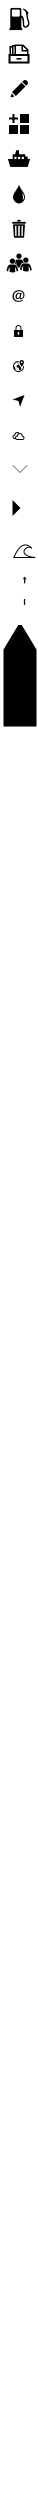
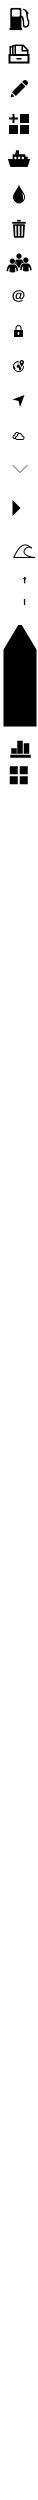
<svg xmlns="http://www.w3.org/2000/svg" xmlns:xlink="http://www.w3.org/1999/xlink" version="1.1" width="76" height="5000">
  <defs>
    <symbol id="fuel">
      <path d="M 42.75,19L 42.75,31.498C 44.583,31.378 48.918,32.788 48.292,49.083C 49.083,53.833 54.625,53.833 55.812,47.5C 57,42.75 53.833,42.75 52.25,28.5C 52.25,26.917 52.25,22.167 45.917,19L 45.917,17.417C 52.25,17.417 57,25.333 57,26.917C 57,28.5 55.417,28.5 55.417,28.5C 55.417,28.5 55.812,38 57.396,39.583C 58.979,41.167 58.583,45.917 58.583,49.083C 58.583,52.25 53.833,55.417 52.25,55.417C 50.667,55.417 45.917,55.417 45.917,50.667C 45.917,46.34 45.26,36.76 42.75,35.085L 42.75,55.417C 43.624,55.417 44.333,56.126 44.333,57L 44.333,60.167L 19,60.167L 19,57C 19,56.126 19.709,55.417 20.583,55.417L 20.583,19C 20.583,17.251 22.001,15.833 23.75,15.833L 39.583,15.833C 41.332,15.833 42.75,17.251 42.75,19 Z M 25.729,33.25L 37.604,33.25C 38.479,33.25 39.583,32.145 39.583,31.271L 39.583,20.979C 39.583,20.105 38.479,19 37.604,19L 25.729,19C 24.855,19 23.75,20.105 23.75,20.979L 23.75,31.271C 23.75,32.145 24.855,33.25 25.729,33.25 Z " />
    </symbol>
    <symbol id="files">
      <path d="M 19,38L 19,22L 24,22L 24,20L 29,20L 29,19L 46.75,19L 57,29.25L 57,38L 59,38L 59,57L 58.583,57L 17.417,57L 17,57L 17,38L 19,38 Z M 24,38L 24,25L 22,25L 22,38L 24,38 Z M 27,23L 27,38L 29,38L 29,23L 27,23 Z M 43,46L 43,49L 33,49L 33,46L 43,46 Z M 54,38L 54,33L 43,33L 43,22L 32,22L 32,38L 54,38 Z M 46,22.75L 46,30L 53.25,30L 46,22.75 Z M 21,42L 21,53L 55,53L 55,42L 21,42 Z " />
    </symbol>
    <symbol id="pencil">
      <path d="M 53.293,21.293L 54.707,22.707C 56.465,24.465 56.465,27.314 54.707,29.071L 52.232,31.546L 44.454,23.768L 46.929,21.293C 48.686,19.535 51.535,19.535 53.293,21.293 Z M 31.726,52.052L 23.948,44.274L 43.04,25.182L 50.818,32.96L 31.726,52.052 Z M 23.241,47.102L 28.898,52.759L 21.046,54.954L 23.241,47.102 Z " />
    </symbol>
    <symbol id="tiles-plus">
      <path d="M 18,40L 36,40L 36,58L 18,58L 18,40 Z M 40,58L 40,40L 58,40L 58,58L 40,58 Z M 40,36L 40,18L 58,18L 58,36L 40,36 Z M 29,36L 25,36L 25,29L 18,29L 18,25L 25,25L 25,18L 29,18L 29,25L 36,25L 36,29L 29,29L 29,36 Z " />
    </symbol>
    <symbol id="ship">
      <path d="M 47.951,35.922C 47.951,34.284 47.191,33.465 45.67,33.465C 44.135,33.465 43.367,34.284 43.367,35.922C 43.367,37.593 44.135,38.428 45.67,38.428C 47.191,38.428 47.951,37.593 47.951,35.922 Z M 20.583,53.833L 15.833,38L 25.333,38L 25.333,28.5L 30.083,28.5L 32.458,20.583L 38,20.583L 38,28.5L 50.667,28.5L 50.667,33.25L 55.417,33.25L 55.417,38L 60.167,38L 55.417,53.833L 20.583,53.833 Z M 40.489,35.922C 40.489,34.284 39.728,33.465 38.207,33.465C 36.658,33.465 35.883,34.284 35.883,35.922C 35.883,37.593 36.658,38.428 38.207,38.428C 39.728,38.428 40.489,37.593 40.489,35.922 Z M 33.16,35.922C 33.16,34.284 32.385,33.465 30.836,33.465C 29.287,33.465 28.512,34.284 28.512,35.922C 28.512,37.593 29.287,38.428 30.836,38.428C 32.385,38.428 33.16,37.593 33.16,35.922 Z " />
    </symbol>
    <symbol id="water">
      <path d="M 38,19C 40,28 50,36 50,44C 50,52 43,57 38,57C 33,57 26,52 26,44C 26,36 36,28 38,19 Z M 44,35C 44,35 47,40 45.5,50.75C 52,43 44,35 44,35 Z " />
    </symbol>
    <symbol id="trash">
      <path d="M 25.333,23.75L 50.667,23.75C 51.541,23.75 51.854,27.312 51.854,27.312L 24.146,27.312C 24.146,27.312 24.459,23.75 25.333,23.75 Z M 35.625,19.792L 40.375,19.792C 40.812,19.792 41.958,20.938 41.958,21.375C 41.958,21.812 40.812,22.958 40.375,22.958L 35.625,22.958C 35.188,22.958 34.042,21.812 34.042,21.375C 34.042,20.938 35.188,19.792 35.625,19.792 Z M 27.708,28.5L 48.292,28.5C 49.166,28.5 49.875,29.209 49.875,30.083L 48.292,53.833C 48.292,54.708 47.583,55.417 46.708,55.417L 29.292,55.417C 28.417,55.417 27.708,54.708 27.708,53.833L 26.125,30.083C 26.125,29.209 26.834,28.5 27.708,28.5 Z M 30.083,31.667L 30.479,52.25L 33.25,52.25L 32.854,31.667L 30.083,31.667 Z M 36.417,31.667L 36.417,52.25L 39.583,52.25L 39.583,31.667L 36.417,31.667 Z M 43.146,31.667L 42.75,52.25L 45.521,52.25L 45.917,31.667L 43.146,31.667 Z " />
    </symbol>
    <symbol id="people">
      <path d="M 38,17C 40.946,17 43.333,19.388 43.333,22.333C 43.333,25.279 40.946,27.667 38,27.667C 35.054,27.667 32.667,25.279 32.667,22.333C 32.667,19.388 35.054,17 38,17 Z M 32.667,34.383C 31.956,34.739 30.783,37.833 31.426,38.25L 27.964,37.613C 30.319,36.76 30.791,35.334 30.982,32.733L 30.801,31.116C 31.574,30.473 32.718,29.05 33.733,29.05L 42.267,29.05C 43.304,29.05 44.215,29.491 45,30.159L 45.5,32C 45.5,34.174 47.156,34.827 48.886,35.88L 46.467,35.829C 45.838,35.807 45.255,35.948 44.719,36.206C 44.264,35.425 43.703,34.568 43.333,34.383L 43.453,37.084C 41.196,39.157 40.067,43.068 40.067,43.068L 39.676,45.005L 38.533,45.05C 37.766,45.05 37.013,44.99 36.278,44.874C 35.693,43.321 34.418,40.516 32.453,39.208L 32.667,34.383 Z M 24.733,26.95C 27.679,26.95 30.067,29.338 30.067,32.283C 30.067,35.229 27.679,37.617 24.733,37.617C 21.788,37.617 19.4,35.229 19.4,32.283C 19.4,29.338 21.788,26.95 24.733,26.95 Z M 19.4,44.333C 18.689,44.689 17.267,47.533 17.267,47.533C 17.267,47.533 16.556,48.6 16.2,52.867L 13,51.8L 14.067,46.467C 14.067,46.467 16.2,39 20.467,39L 29,39C 33.267,39 35.4,46.467 35.4,46.467L 36.467,51.8L 33.267,52.867C 32.911,48.6 32.2,47.533 32.2,47.533C 32.2,47.533 30.778,44.689 30.067,44.333L 30.498,54.02C 28.876,54.653 27.112,55 25.267,55C 23.017,55 20.888,54.484 18.992,53.565L 19.4,44.333 Z M 51.733,24.931C 54.679,25.036 57.067,27.509 57.067,30.454C 57.067,33.4 54.679,35.703 51.733,35.598C 48.788,35.493 46.4,33.02 46.4,30.075C 46.4,27.129 48.788,24.826 51.733,24.931 Z M 46.4,42.124C 45.689,42.455 44.267,45.248 44.267,45.248C 44.267,45.248 43.556,46.29 43.2,50.544L 40,49.363L 41.067,44.068C 41.067,44.068 43.2,36.677 47.467,36.829L 56,37.133C 60.267,37.285 62.4,44.827 62.4,44.827L 63.467,50.199L 60.267,51.151C 59.911,46.872 59.2,45.78 59.2,45.78C 59.2,45.78 57.778,42.885 57.067,42.504L 57.498,52.207C 55.876,52.781 54.112,53.066 52.267,53C 50.017,52.92 47.888,52.328 45.992,51.341L 46.4,42.124 Z " />
    </symbol>
    <symbol id="email">
      <path d="M12.042 23.648c-7.813 0-12.042-4.876-12.042-11.171 0-6.727 4.762-12.125 13.276-12.125 6.214 0 10.724 4.038 10.724 9.601 0 8.712-10.33 11.012-9.812 6.042-.71 1.108-1.854 2.354-4.053 2.354-2.516 0-4.08-1.842-4.08-4.807 0-4.444 2.921-8.199 6.379-8.199 1.659 0 2.8.876 3.277 2.221l.464-1.632h2.338c-.244.832-2.321 8.527-2.321 8.527-.648 2.666 1.35 2.713 3.122 1.297 3.329-2.58 3.501-9.327-.998-12.141-4.821-2.891-15.795-1.102-15.795 8.693 0 5.611 3.95 9.381 9.829 9.381 3.436 0 5.542-.93 7.295-1.948l1.177 1.698c-1.711.966-4.461 2.209-8.78 2.209zm-2.344-14.305c-.715 1.34-1.177 3.076-1.177 4.424 0 3.61 3.522 3.633 5.252.239.712-1.394 1.171-3.171 1.171-4.529 0-2.917-3.495-3.434-5.246-.134z" />
    </symbol>
    <symbol id="lock">
      <path d="M18 10v-4c0-3.313-2.687-6-6-6s-6 2.687-6 6v4h-3v14h18v-14h-3zm-5 7.723v2.277h-2v-2.277c-.595-.347-1-.984-1-1.723 0-1.104.896-2 2-2s2 .896 2 2c0 .738-.404 1.376-1 1.723zm-5-7.723v-4c0-2.206 1.794-4 4-4 2.205 0 4 1.794 4 4v4h-8z" />
    </symbol>
    <symbol id="position">
      <path d="M11.239 7.237c-.004-.009-.288-.017-.24-.078l.137-.085c.013-.077.072-.162-.007-.304l.047-.125-.1.029s.141-.606.33-.332l-.08.093c.122.122.155.426.195.623.115.06.294.071.088.175.106-.018-.561.286-.648.161-.065-.076.288-.127.278-.157zm-.715-.159c-.077.078.003.128.082.094.114-.05.269-.048.284-.202l.073-.091-.101-.135c-.06-.012-.1.064-.137.095l-.066.017-.062.08.007.044-.08.098zm7 9.167l-.733-1.206-.724-1.186c-.73-1.194-1.388-2.276-1.961-3.296l-.07.067c-.376.156-.942-.509-1.339-.531.192.03.018-.49.018-.524-.153-.189-1.123.021-1.378.055-.479.063-.979.057-1.346.355-.258.21-.262.551-.524.716-.17.106-.356.072-.502.209-.258.245-.553.607-.697.929-.062.135.077.458.043.632-.336 1.063.085 2.538 1.375 2.701.312.039.638.209.955.114.252-.076.474-.248.745-.268.377-.025.22.529.737.379.251-.074.365.172.365.359-.084.391-.268.609.088.883.242.188.442.456.486.78.026.182.196.494-.015.602-.149.075-.259.507-.257.649.031.165.365.481.466.621.146.2.039.436.158.663.122.232.237.41.323.645.111.324.958-.007 1.156-.006.673.004 1.014-.944 1.487-1.235.267-.165.192-.616.51-.848.296-.215.608-.344.636-.741.021-.344-.259-1.062-.104-1.353l.102-.165zm-7.301-7.76c.041.172-.119.645-.154.795-.031.138.442.226.415.295.004-.008.642-.22.705-.275l.144-.323c.121-.081.248-.146.384-.196l.164-.285c.056-.021.71-.123.756-.101.165.075.469.389.583.531l.041.032c-.326-.67-.59-1.314-.796-1.942l-.083.036c-.222 0-.528.251-.663.405-.095.104-.669.337-.732.33.33.035.314.276.288.482-.068.476-1.096.035-1.052.216zm10.904 5.049c-.277 4.807-4.253 8.623-9.13 8.623-2.603 0-4.951-1.086-6.618-2.83-.198-.208-.346-.7-.02-.9l.331-.085c.259-.22-.242-1.111-.044-1.254.617-.441.324-.982-.055-1.429-.161-.19-1.043-1.1-1.143-.937.074-.249-.16-.85-.302-1.087-.239-.398-.553-.643-.679-1.081-.05-.174-.05-.704-.153-.826-.041-.05-.358-.185-.347-.257.305-1.82 1.147-3.458 2.364-4.751l.821-.33c.515-.773.545-.173 1.008-.375.154 0 .331-.634.496-.734.289-.185.068-.185.015-.27-.112-.184 2.411-1.103 2.453-.938.034.14-1.249.809-1.108.788-.326.043-.388.627-.328.625.163-.005 1.182-.774 1.657-.61.466.161 1.301-.37 1.627-.64l.04-.038c.029-.761.195-1.494.481-2.172l-.493-.026c-6.075 0-11 4.925-11 11s4.925 11 11 11c6.074 0 11-4.925 11-11 0-.764-.078-1.509-.227-2.229-.491.864-1.044 1.779-1.646 2.763zm1.873-9.1c0 2.45-1.951 5.373-4.5 9.566-2.549-4.193-4.5-7.116-4.5-9.566 0-2.449 2.139-4.434 4.5-4.434s4.5 1.985 4.5 4.434zm-2.75.066c0-.966-.784-1.75-1.75-1.75s-1.75.784-1.75 1.75.784 1.75 1.75 1.75 1.75-.784 1.75-1.75z" />
    </symbol>
    <symbol id="navigation">
      <path d="M0 9l24-9-8.986 24-3.014-12z" />
    </symbol>
    <symbol id="weather">
      <path d="M20.422 11.516c-.178-3.233-3.031-5.778-6.432-5.492-1.087-1.239-2.693-2.024-4.49-2.024-3.172 0-5.754 2.443-5.922 5.516-2.033.359-3.578 2.105-3.578 4.206 0 2.362 1.949 4.278 4.354 4.278h1.326c.771 1.198 2.124 2 3.674 2h10.291c2.406 0 4.355-1.916 4.355-4.278 0-2.101-1.545-3.847-3.578-4.206zm-15.395 4.484h-.673c-1.297 0-2.354-1.022-2.354-2.278 0-2.118 2.104-2.597 3.488-2.512-.05-1.356.137-5.21 4.012-5.21.967 0 1.714.25 2.29.644-1.823.922-3.096 2.746-3.212 4.872-2.022.358-3.697 2.127-3.551 4.484zm14.618 2h-10.291c-1.297 0-2.354-1.022-2.354-2.278 0-2.118 2.104-2.597 3.488-2.512-.05-1.356.137-5.21 4.012-5.21 3.771 0 4.229 3.771 4.012 5.209 1.509-.105 3.488.437 3.488 2.513 0 1.256-1.057 2.278-2.355 2.278z" />
    </symbol>
    <symbol id="arrow-down">
      <line id="e1_line" x1="0" y1="0" x2="15" y2="15" style="stroke:black;fill:none;stroke-width:1px;" />
      <line id="e2_line" x1="30" y1="0" x2="15" y2="15" style="stroke:black;fill:none;stroke-width:1px;" />
    </symbol>
    <symbol id="change">
      <path d="M0,0 V32 L16,16 Z" fill="black" />
    </symbol>
    <symbol id="wave">
      <line x1="2" y1="65" x2="45" y2="65" style="stroke:black;fill:none;stroke-width:2px;" />
      <path d="M2.46,65.18q16.72,-38.4,35.7,-18.6" style="fill:none;stroke:black;stroke-width:2px;" />
      <path d="M45.4,65.2c-41.1,-4.2,-14.5,-28.7,-7.2,-18.6" style="fill:none;stroke:black;stroke-width:2px;" />
    </symbol>
    <symbol id="arrow">
      <path d="M1.3,-3.8h1.13l-1.5,-2.2l-1.5,2.1h1.0v4.4h0.8Z" style="stroke:black; vector-effect:non-scaling-stroke;stroke-width:1px;" transform="matrix(1.85821 0 0 1.85821 22.6791 35.1791)" />
      <path d="M-3.2,-3.2l0,6.4h0.9l0,-6.4Z" style="stroke:black; vector-effect:non-scaling-stroke;stroke-width:1px;" transform="matrix(1.66791 0 0 1.66791 28.6343 73.8209)" />
    </symbol>
    <symbol id="vessel">
      <polygon style="stroke:black;stroke-width:6px;" points="40 0 10 50 10 200 70 200 70 50" />
    </symbol>
+     <symbol id="statistics">
+       <rect x="21" y="110" style="stroke:black;stroke-width:1px;" width="40" height="5" ry="0" rx="0" />
+       <rect x="35" y="82" style="stroke:black;stroke-width:1px;" width="10" height="25" ry="0" rx="0" />
+       <rect x="48" y="87" style="stroke:black;stroke-width:1px;" width="10" height="20" ry="0" rx="0" />
+       <rect x="23" y="97" style="stroke:black;stroke-width:1px;" width="10" height="10" ry="0" rx="0" />
+     </symbol>
+     <symbol id="overview">
+       <rect x="20" y="83" style="stroke:black;stroke-width:1px;" width="15" height="15" ry="0" rx="0" />
+       <rect x="40" y="83" style="stroke:black;stroke-width:1px;" width="15" height="15" ry="0" rx="0" />
+       <rect x="20" y="103" style="stroke:black;stroke-width:1px;" width="15" height="15" ry="0" rx="0" />
+       <rect x="40" y="103" style="stroke:black;stroke-width:1px;" width="15" height="15" ry="0" rx="0" />
+     </symbol>
  </defs>
  <use xlink:href="#fuel" />
  <use xlink:href="#files" transform="translate(0, 70)" />
  <use xlink:href="#pencil" transform="translate(0, 140)" />
  <use xlink:href="#tiles-plus" transform="translate(0, 210)" />
  <use xlink:href="#ship" transform="translate(0, 280)" />
  <use xlink:href="#water" transform="translate(0, 350)" />
  <use xlink:href="#trash" transform="translate(0, 420)" />
  <use xlink:href="#people" transform="translate(0, 490)" />
  <use xlink:href="#email" transform="translate(25, 580)" />
  <use xlink:href="#lock" transform="translate(25, 650)" />
  <use xlink:href="#position" transform="translate(25, 720)" />
  <use xlink:href="#navigation" transform="translate(25, 790)" />
  <use xlink:href="#weather" transform="translate(25, 860)" />
  <use xlink:href="#arrow-down" transform="translate(25, 930)" />
  <use xlink:href="#change" transform="translate(25, 1000)" />
  <use xlink:href="#wave" transform="translate(25, 1050)" />
  <use xlink:href="#arrow" transform="translate(25, 1130)" />
  <use xlink:href="#vessel" transform="translate(0, 1250)" />
+   <use xlink:href="#statistics" transform="translate(0, 1400)" />
+   <use xlink:href="#overview" transform="translate(0, 1450)" />
</svg>
